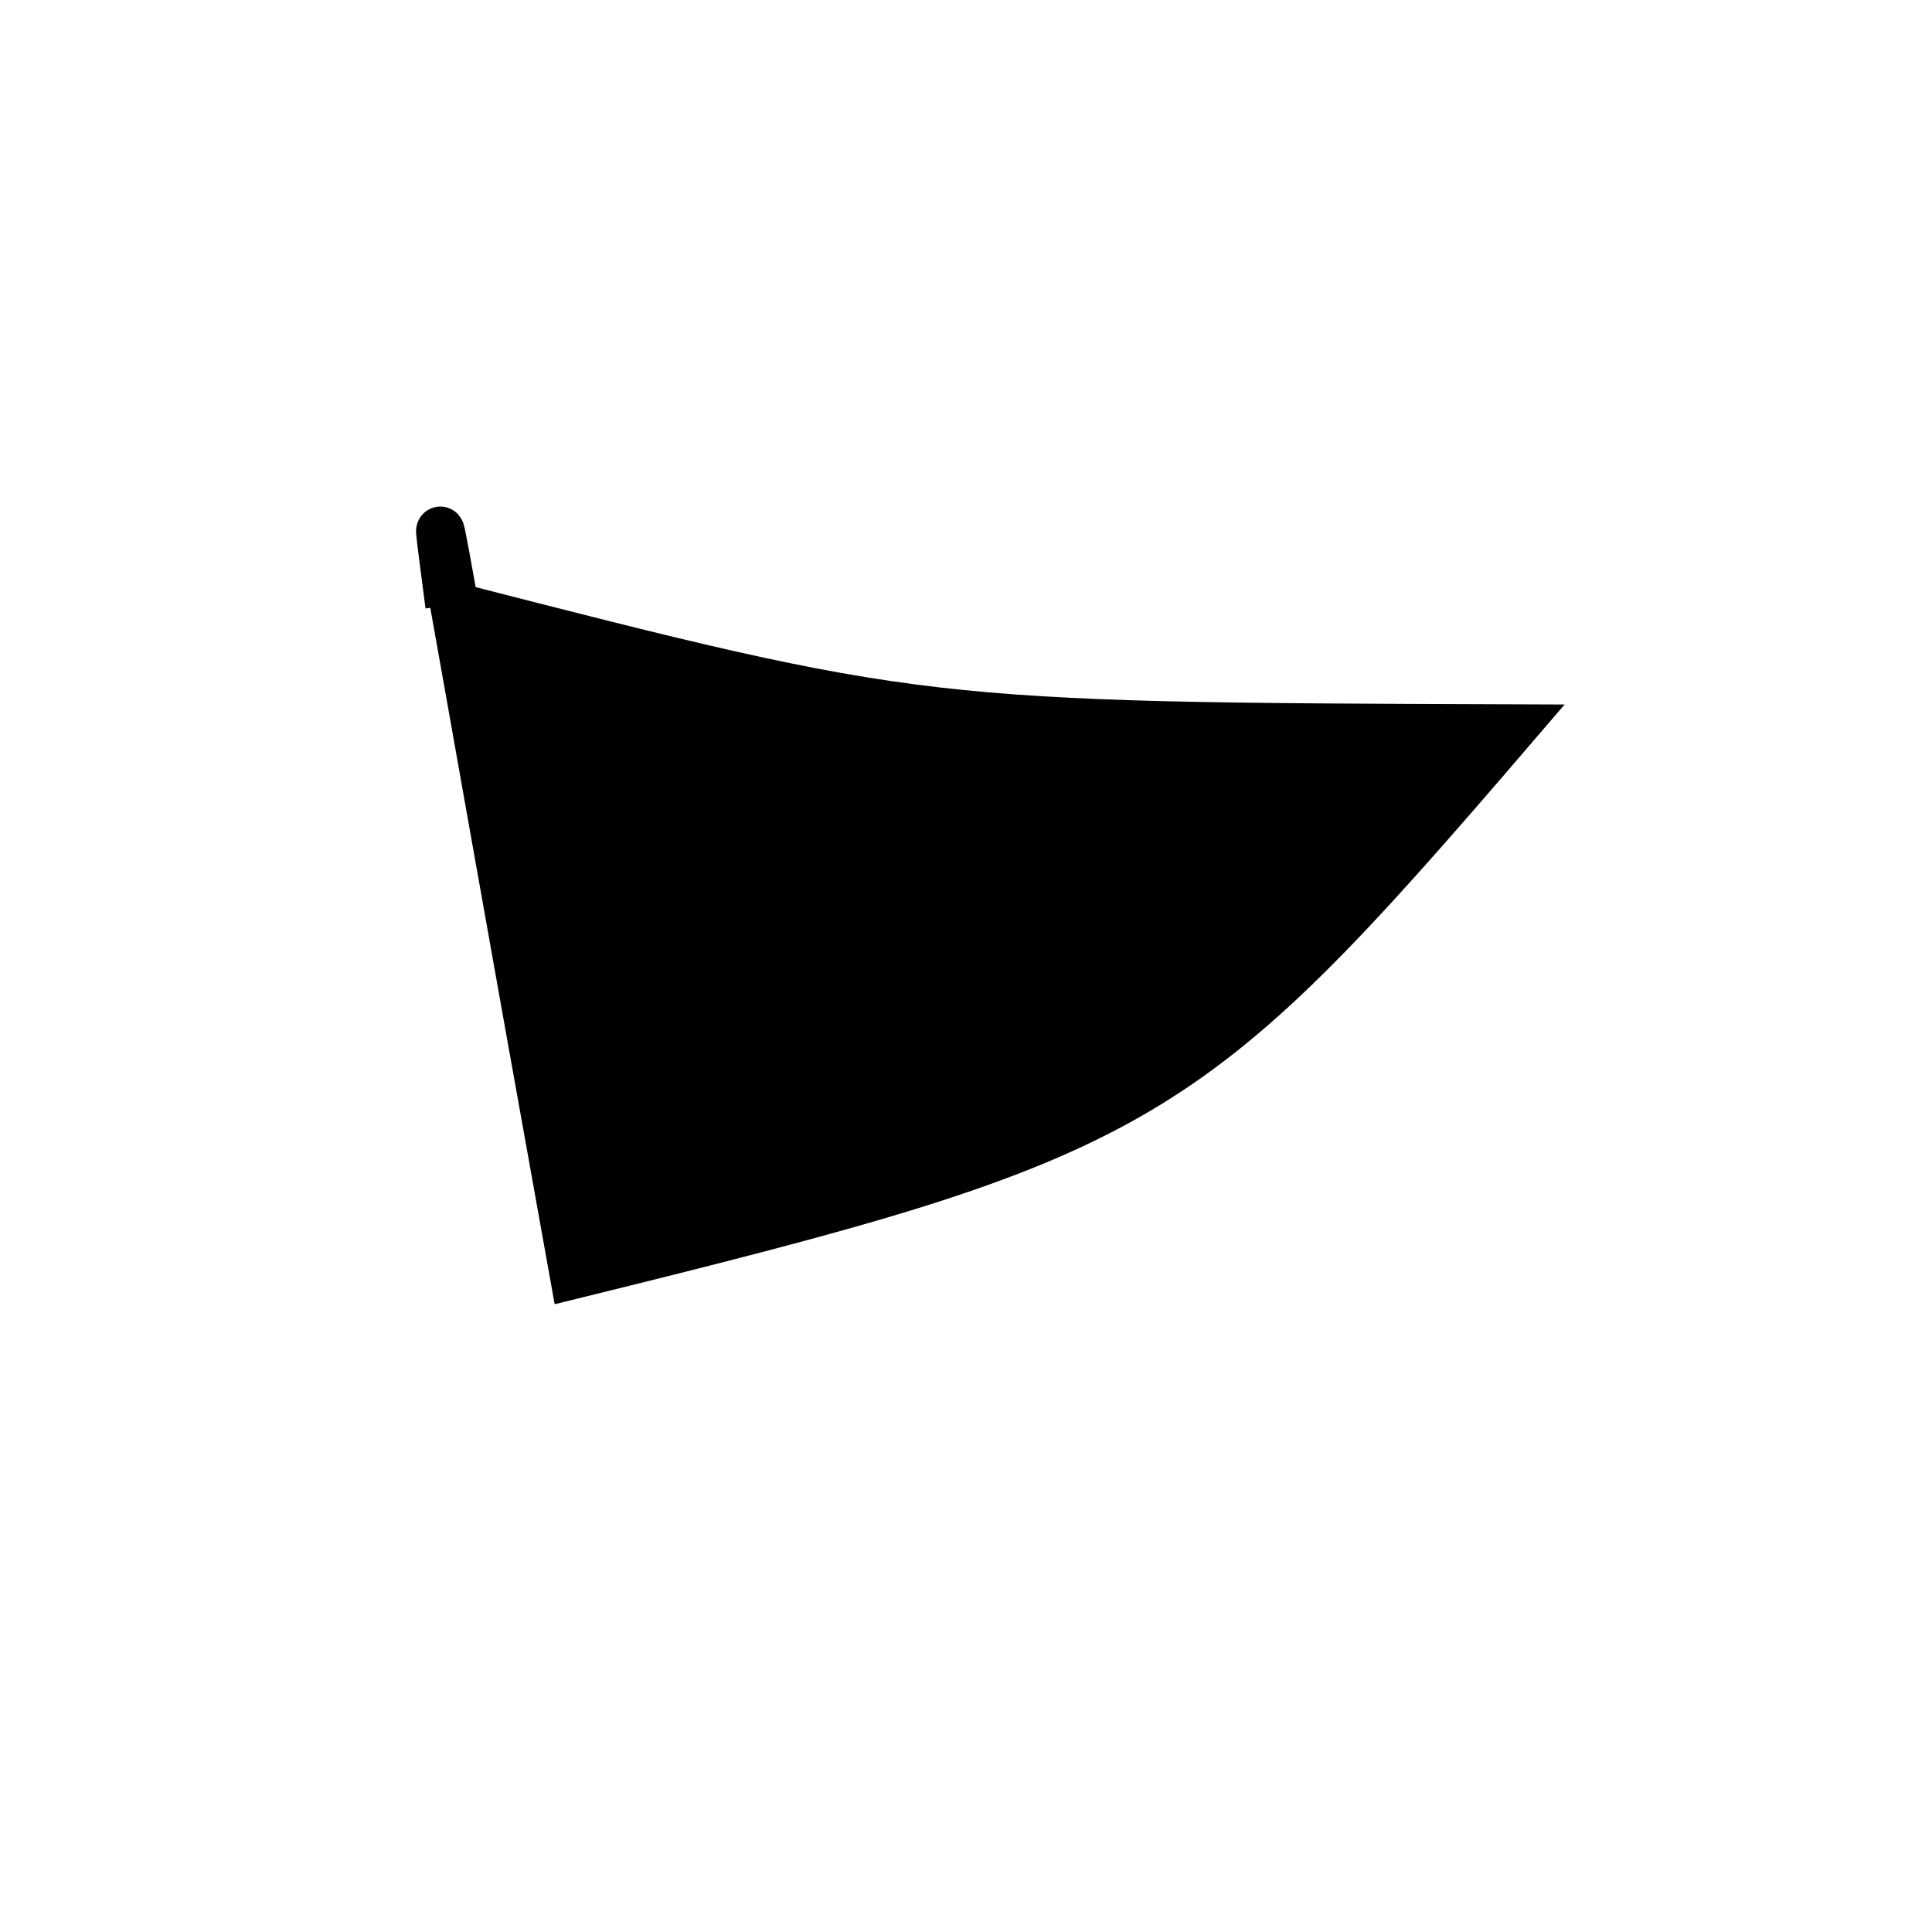
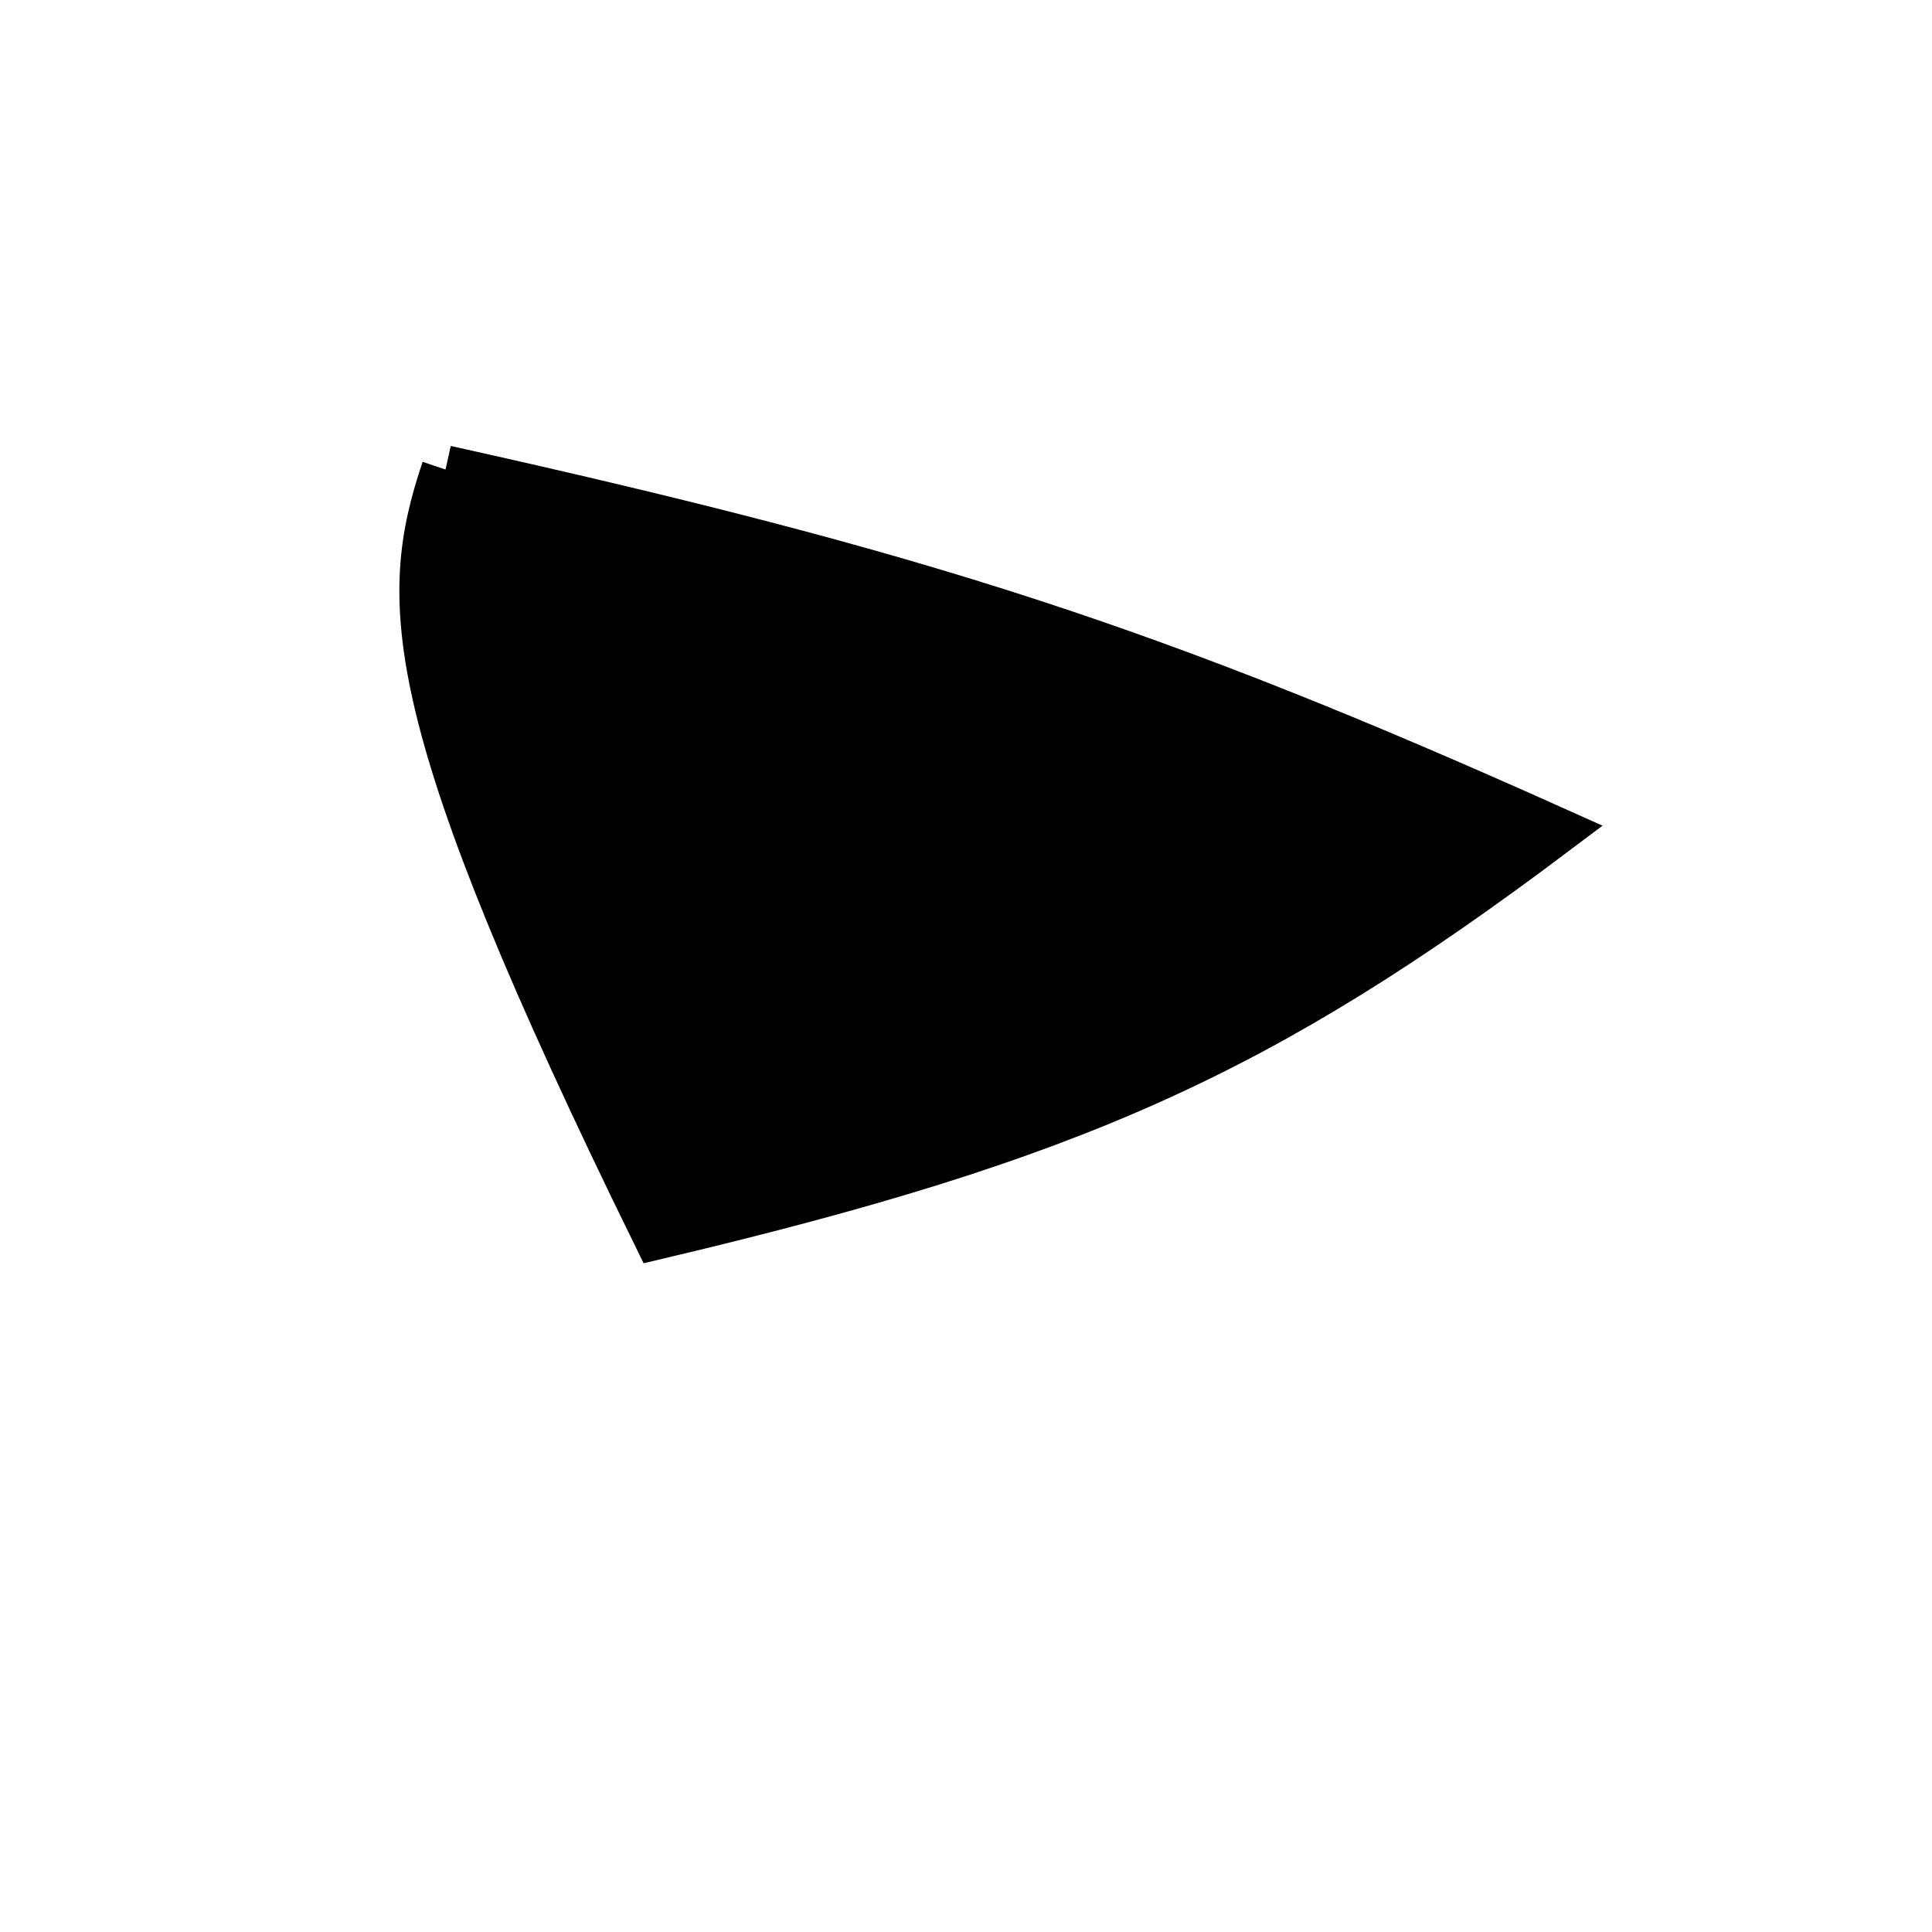
<svg xmlns="http://www.w3.org/2000/svg" width="200px" height="200px" viewBox="0 0 200 200" version="1.1">
-   <path d="M 46.529 62.665C 95.176 75.148 95.627 75.2 156.545 75.411 C 122.508 115.071 118.537 117.382 59.407 131.949 C 44.481 48.961 44.481 46.793 46.529 62.665" fill="black" stroke="black" stroke-width="5" />
+   <path d="M 46.119 48.606C 95.467 59.56 119.38 67.348 161.008 86.022 C 130.544 108.932 111.148 117.661 67.993 127.881 C 41.57 73.995 41.57 62.12 46.119 48.606" fill="black" stroke-dasharray="[0,0]" stroke="black" stroke-width="5" />
</svg>
